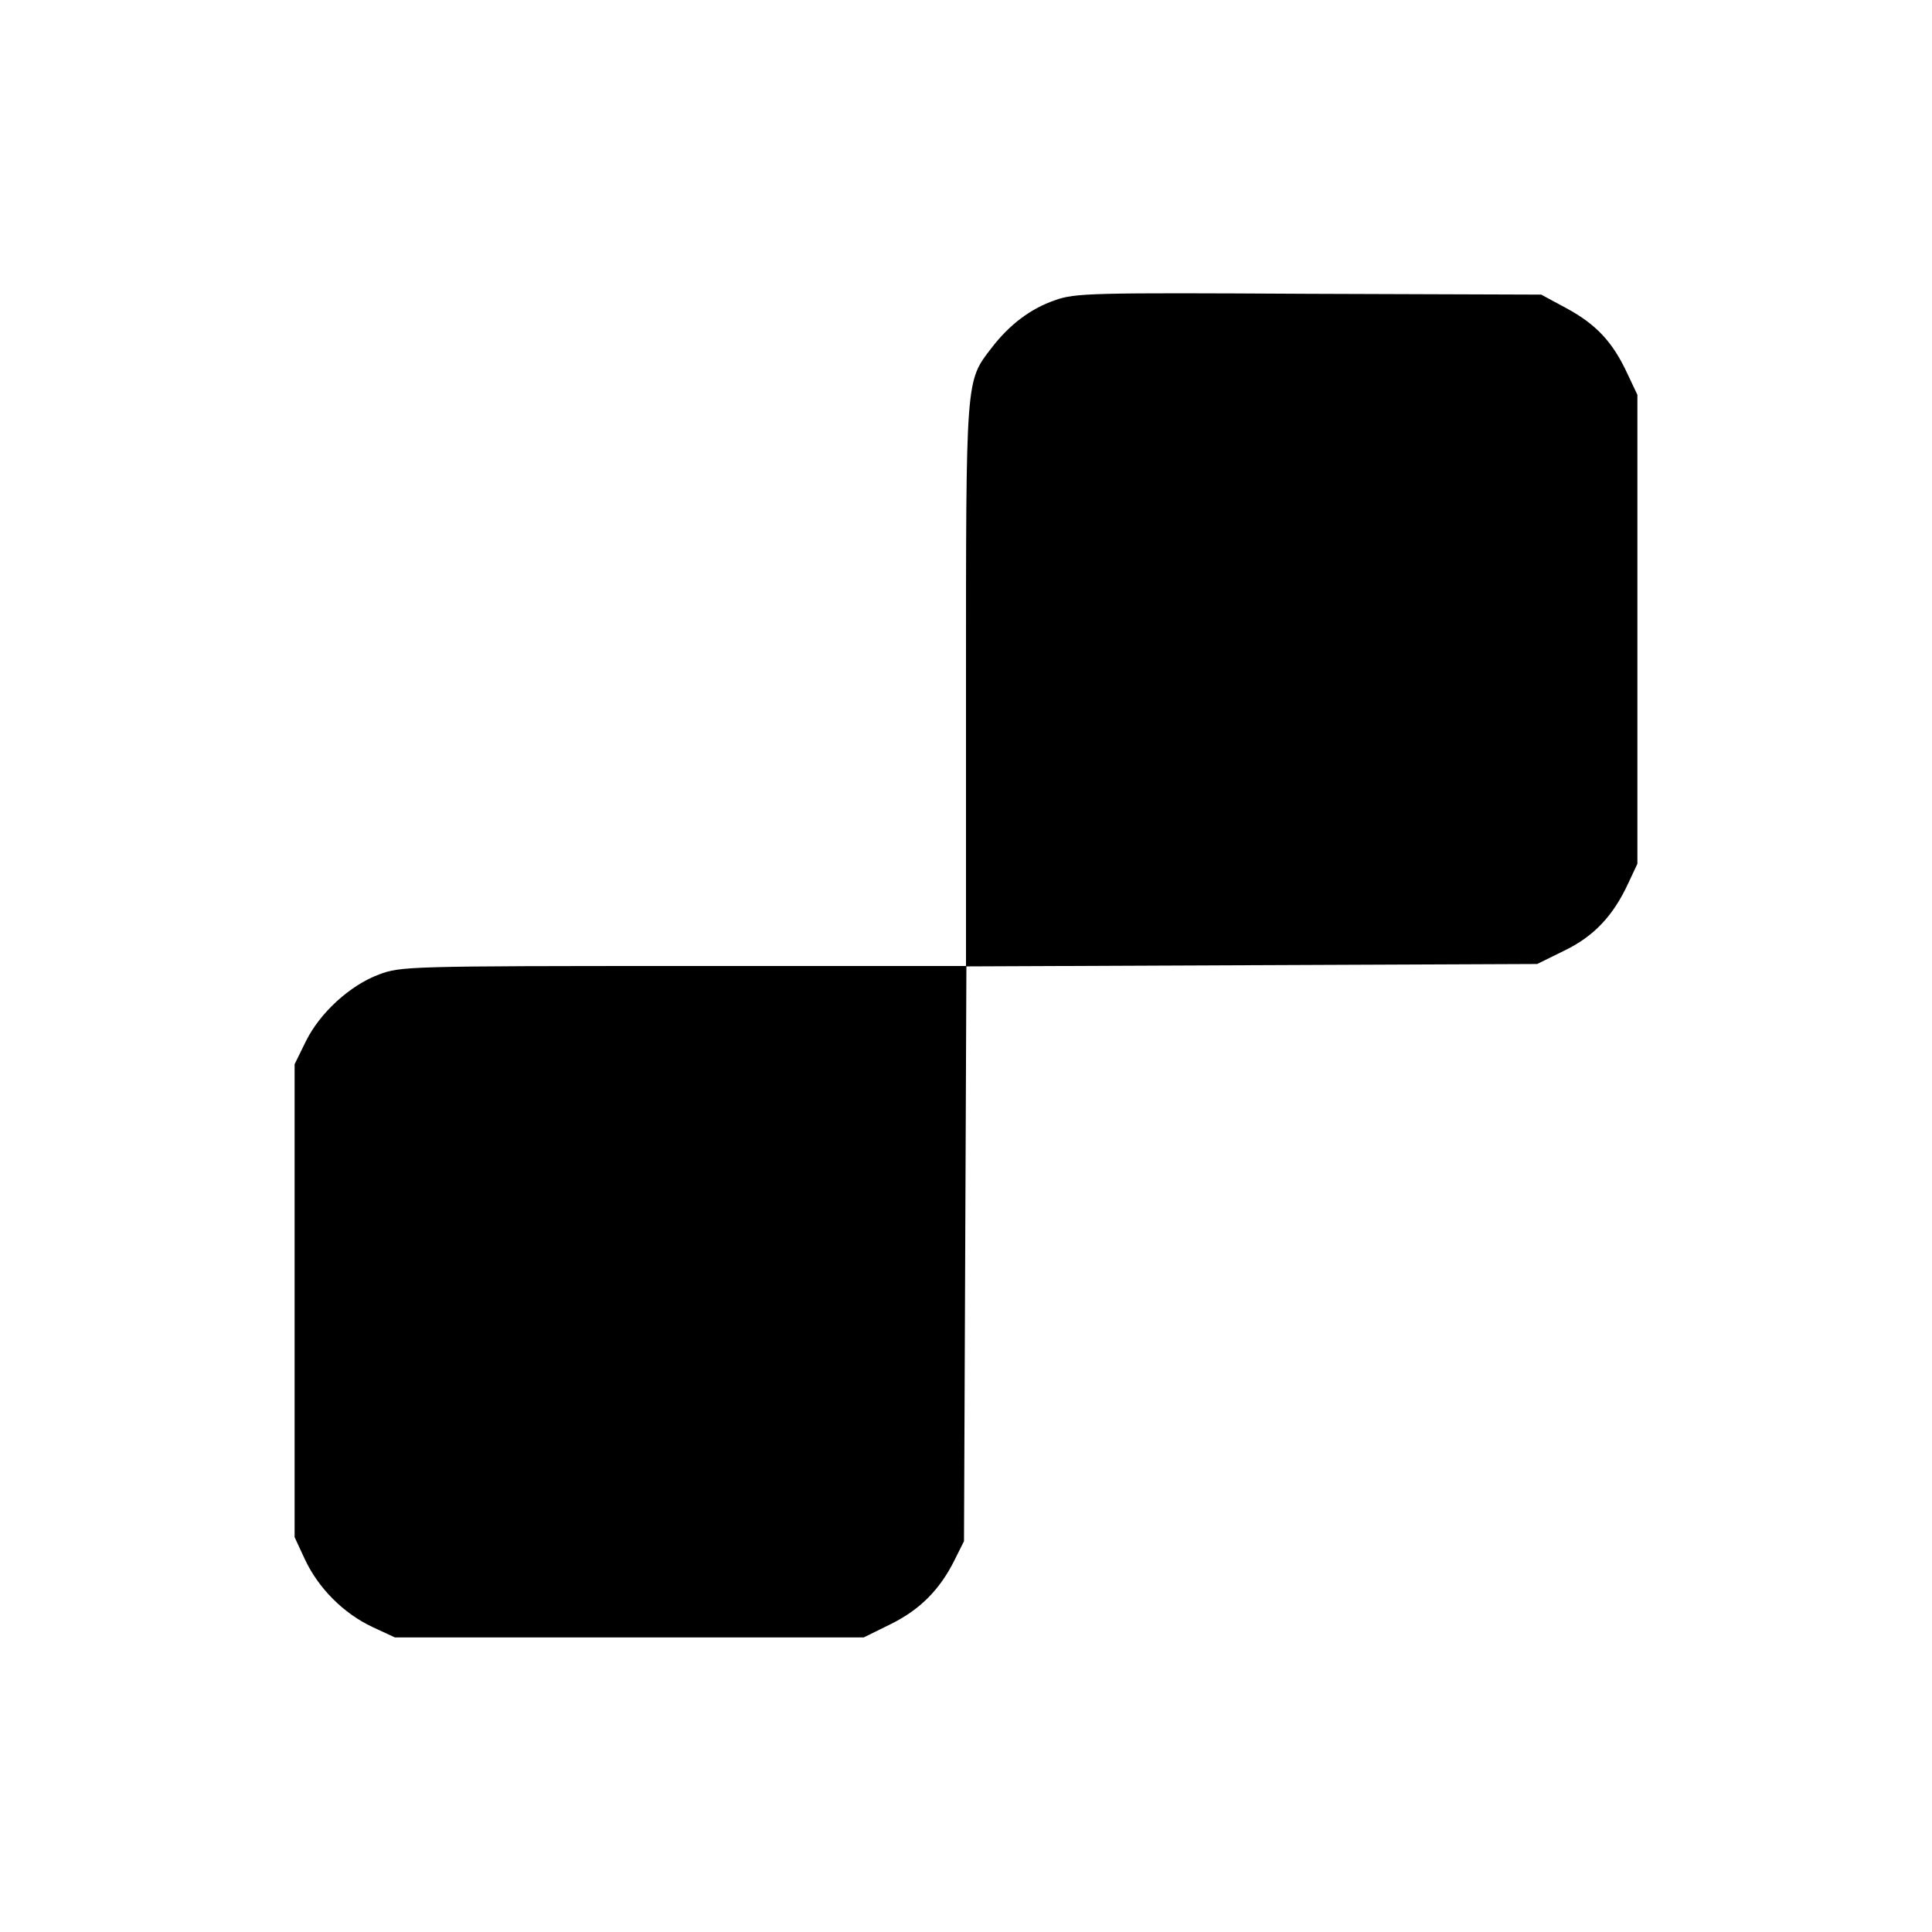
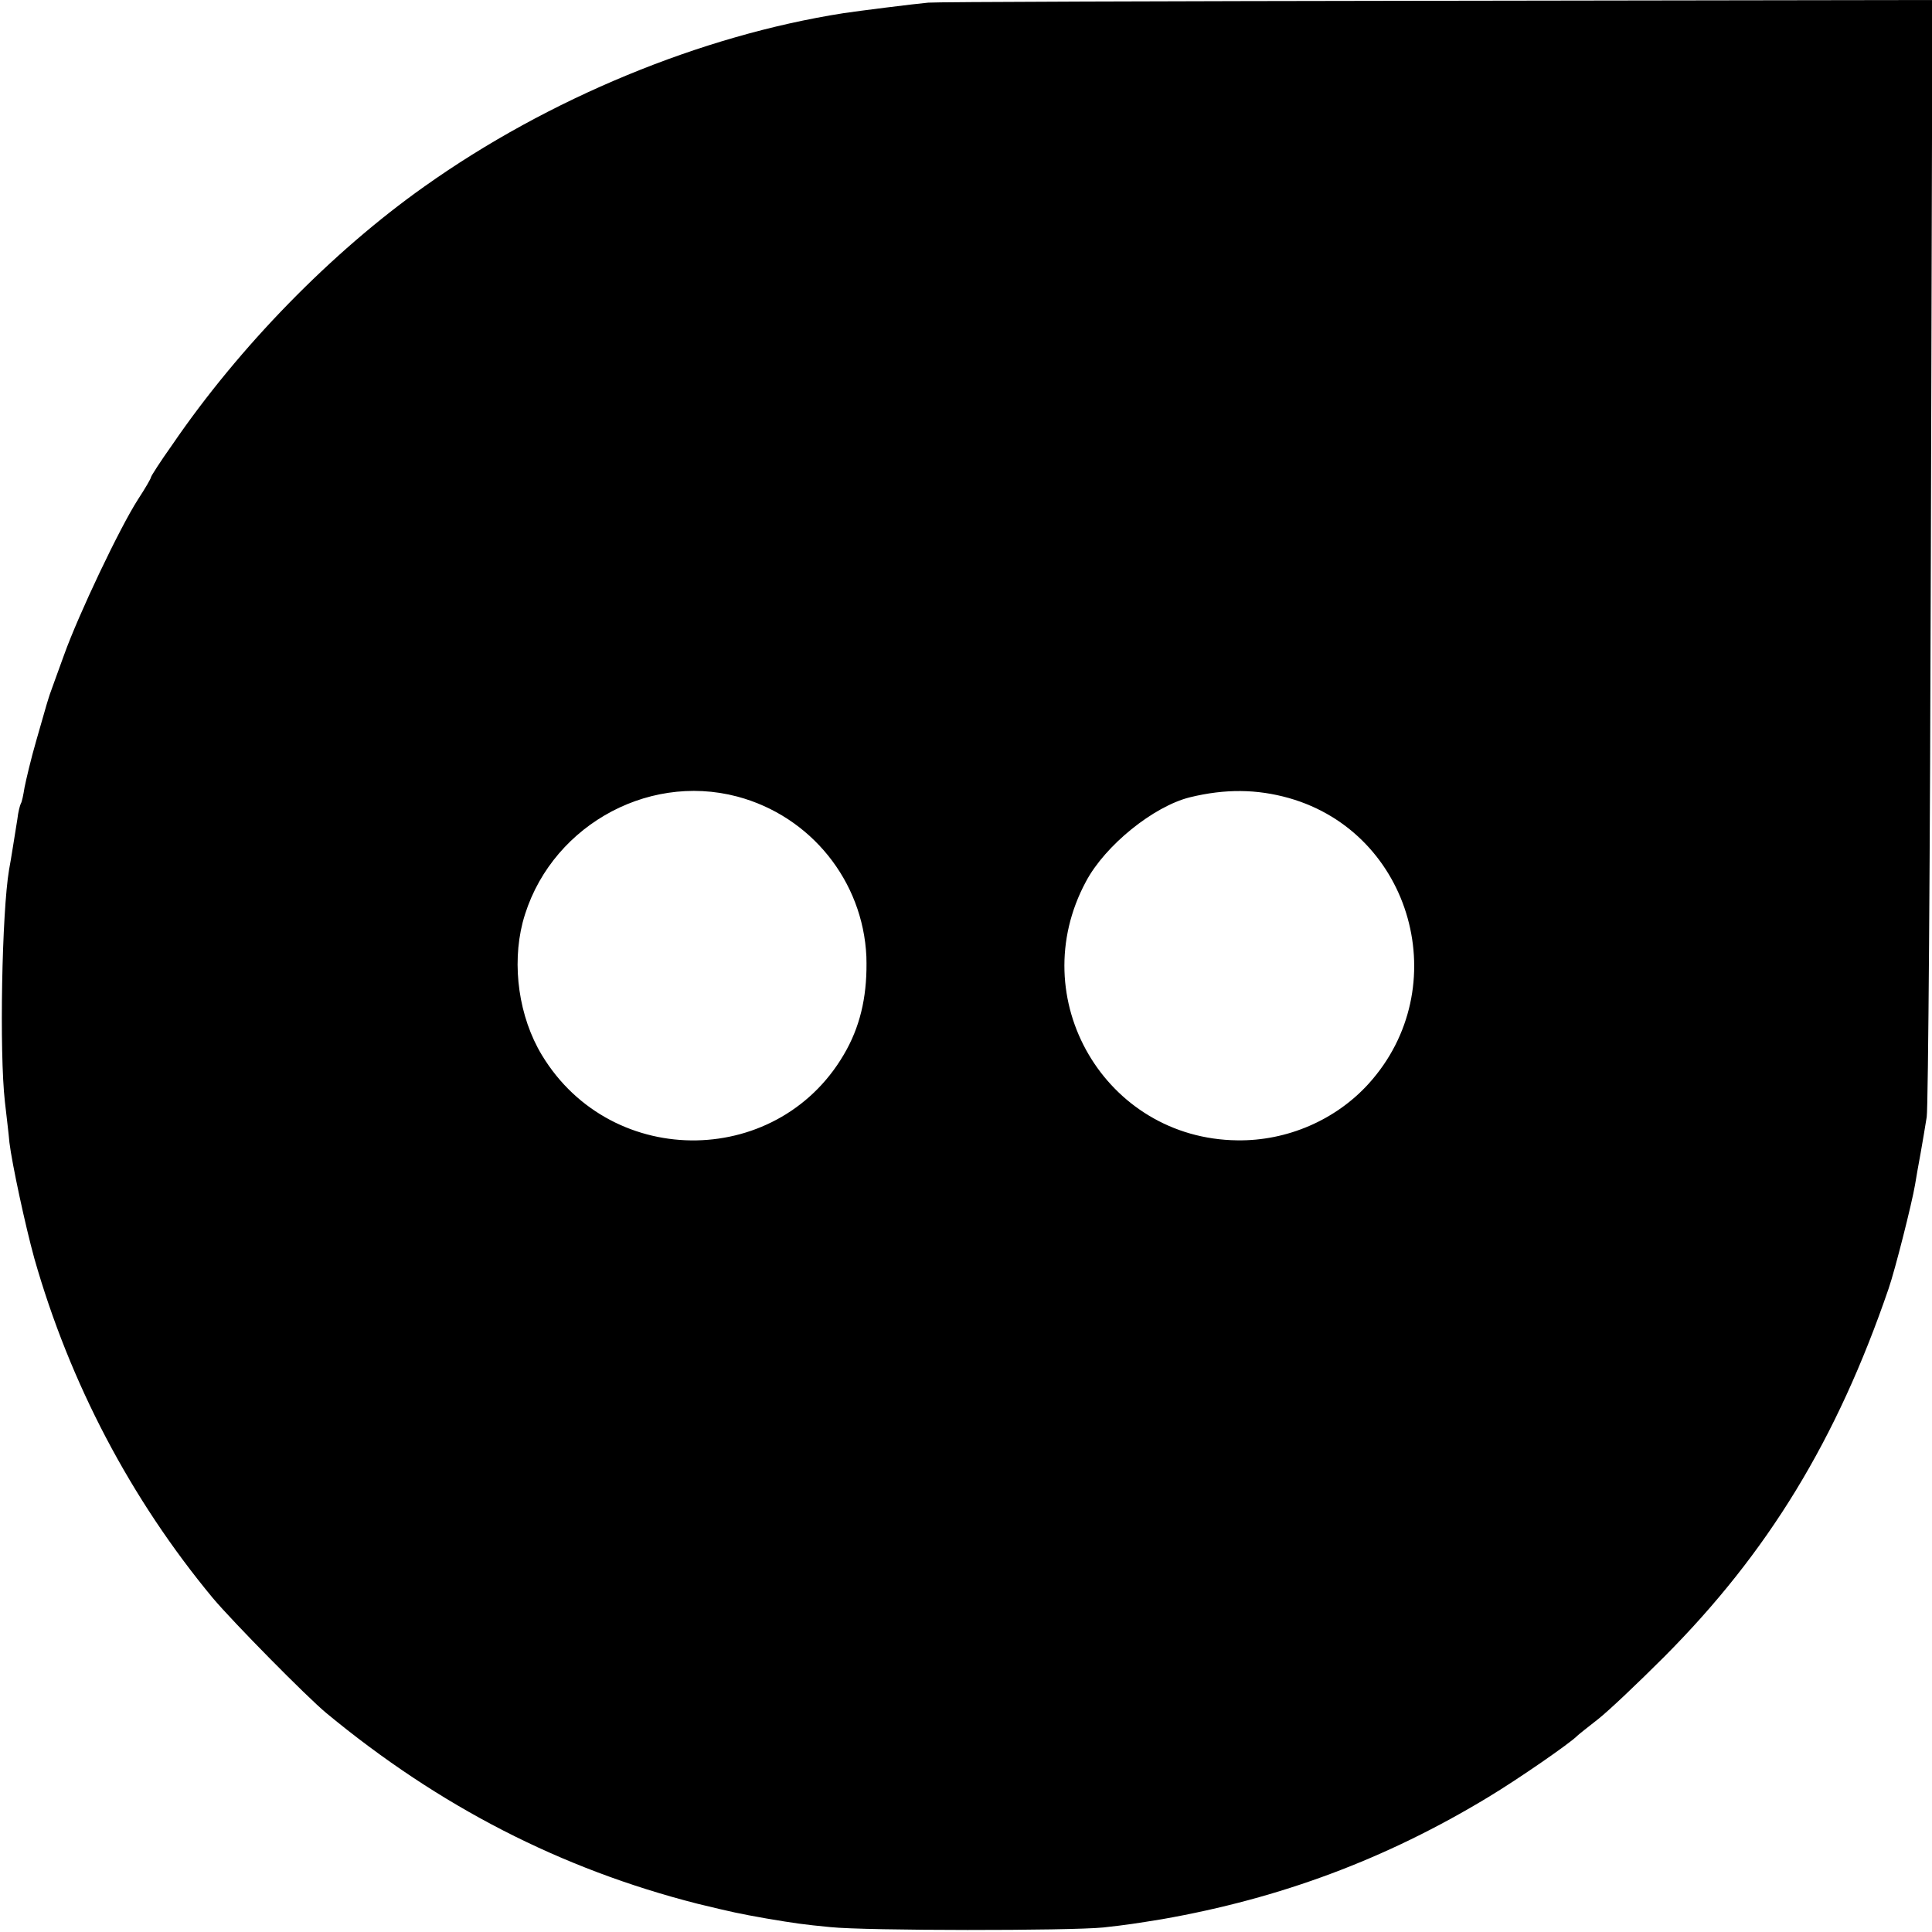
- <svg xmlns="http://www.w3.org/2000/svg" version="1.0" width="482pt" height="482pt" viewBox="0 0 482 482" preserveAspectRatio="xMidYMid meet">
-   <g transform="translate(0,482) scale(0.1,-0.1)" fill="#000000" stroke="none">
-     <path d="M2632 4071 c-61 -21 -114 -61 -159 -120 -64 -83 -63 -72 -63 -843 l0 -698 -705 0 c-686 0 -706 -1 -759 -21 -73 -27 -148 -96 -183 -167 l-28 -57 0 -590 0 -590 26 -56 c34 -72 96 -134 168 -168 l56 -26 585 0 585 0 67 33 c73 36 123 86 160 161 l23 46 3 717 3 717 712 3 712 3 67 33 c75 36 123 88 160 168 l23 49 0 585 0 585 -26 55 c-36 77 -77 121 -151 161 l-63 34 -580 2 c-542 3 -583 2 -633 -16z" />
+ <svg xmlns="http://www.w3.org/2000/svg" version="1.0" width="512pt" height="512pt" viewBox="0 0 512 512" preserveAspectRatio="xMidYMid meet">
+   <g transform="translate(0,512) scale(0.1,-0.1)" fill="#000000" stroke="none">
+     <path d="M2460 5113 c-34 -3 -186 -22 -225 -28 -377 -59 -782 -226 -1110 -459 -246 -174 -491 -425 -668 -684 -32 -45 -57 -84 -57 -87 0 -3 -15 -29 -34 -58 -49 -76 -158 -306 -196 -412 -18 -49 -35 -97 -38 -105 -6 -19 -6 -17 -36 -123 -14 -48 -27 -104 -31 -124 -3 -19 -7 -39 -10 -43 -2 -4 -7 -22 -9 -41 -9 -55 -16 -102 -22 -134 -19 -112 -26 -483 -11 -615 4 -36 10 -84 12 -108 7 -57 42 -220 66 -307 94 -330 255 -637 473 -900 53 -63 249 -262 301 -305 300 -248 622 -413 983 -505 95 -23 109 -26 182 -39 77 -13 98 -16 170 -23 96 -10 633 -10 724 -1 64 7 88 11 156 22 313 55 593 159 865 324 75 45 217 143 235 162 3 3 28 23 55 44 28 22 106 96 175 165 276 277 458 576 595 976 17 49 62 227 70 275 3 19 10 58 15 85 5 28 12 70 16 95 4 25 9 701 11 1503 l4 1457 -1313 -2 c-722 -1 -1329 -3 -1348 -5z m-506 -2104 c195 -52 333 -224 342 -424 3 -95 -13 -174 -52 -246 -171 -315 -622 -323 -808 -15 -61 101 -80 237 -51 351 65 247 324 399 569 334z m1462 -4 c327 -93 441 -503 211 -757 -87 -96 -216 -152 -348 -150 -350 4 -568 376 -401 686 51 96 179 199 275 223 94 23 178 22 263 -2z" />
  </g>
</svg>
